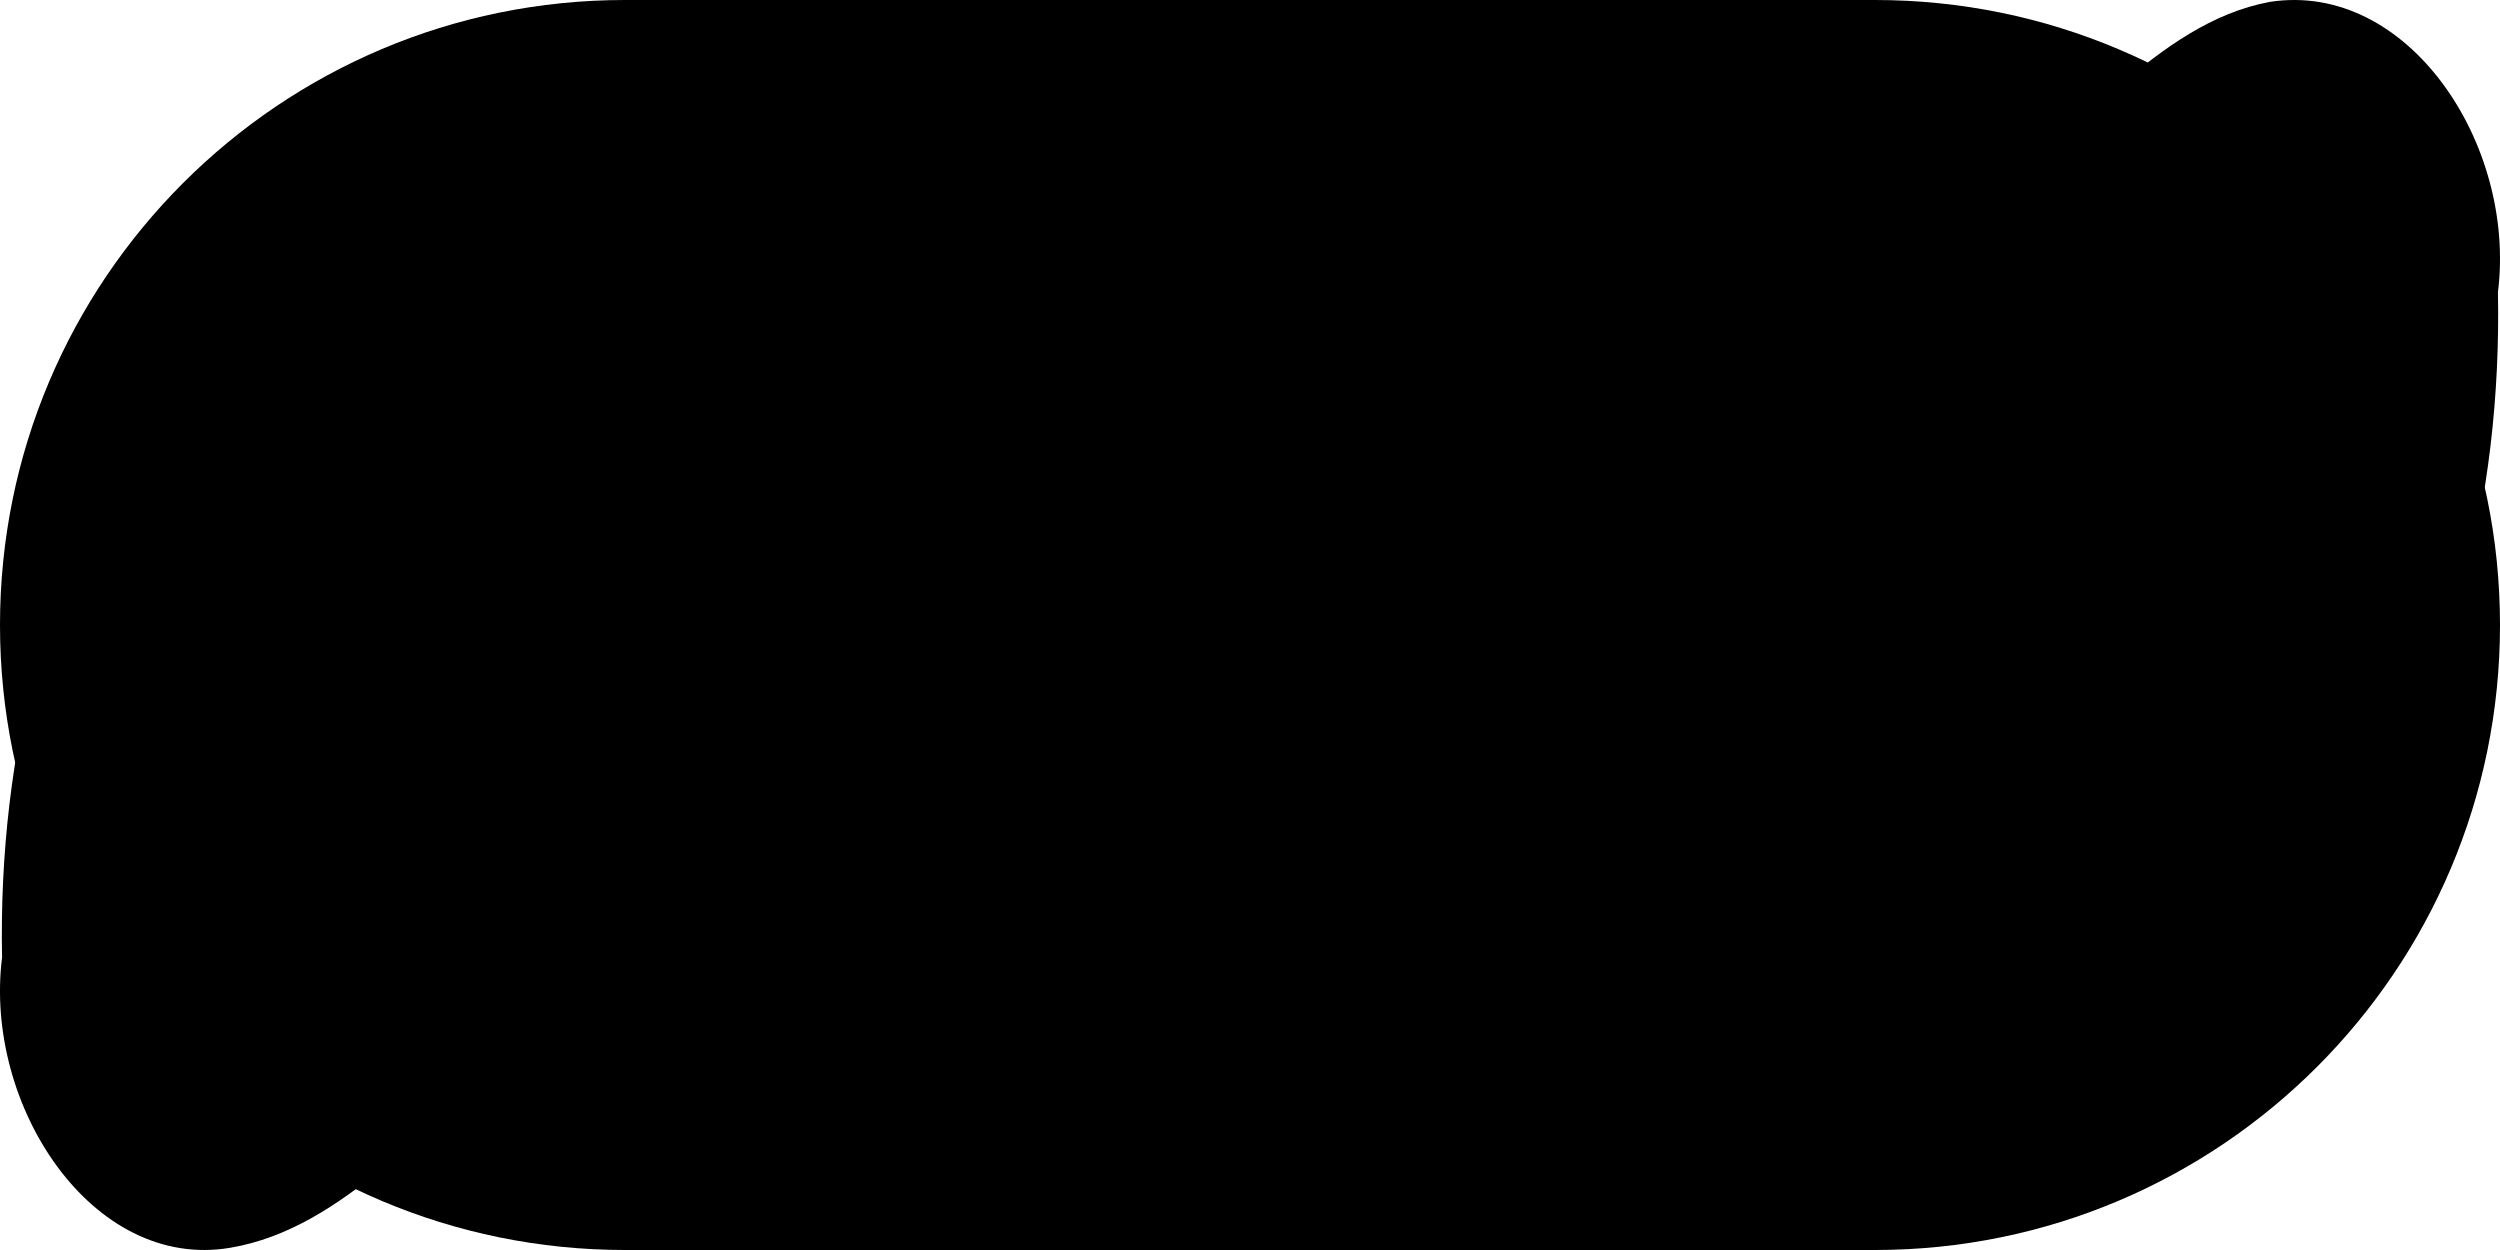
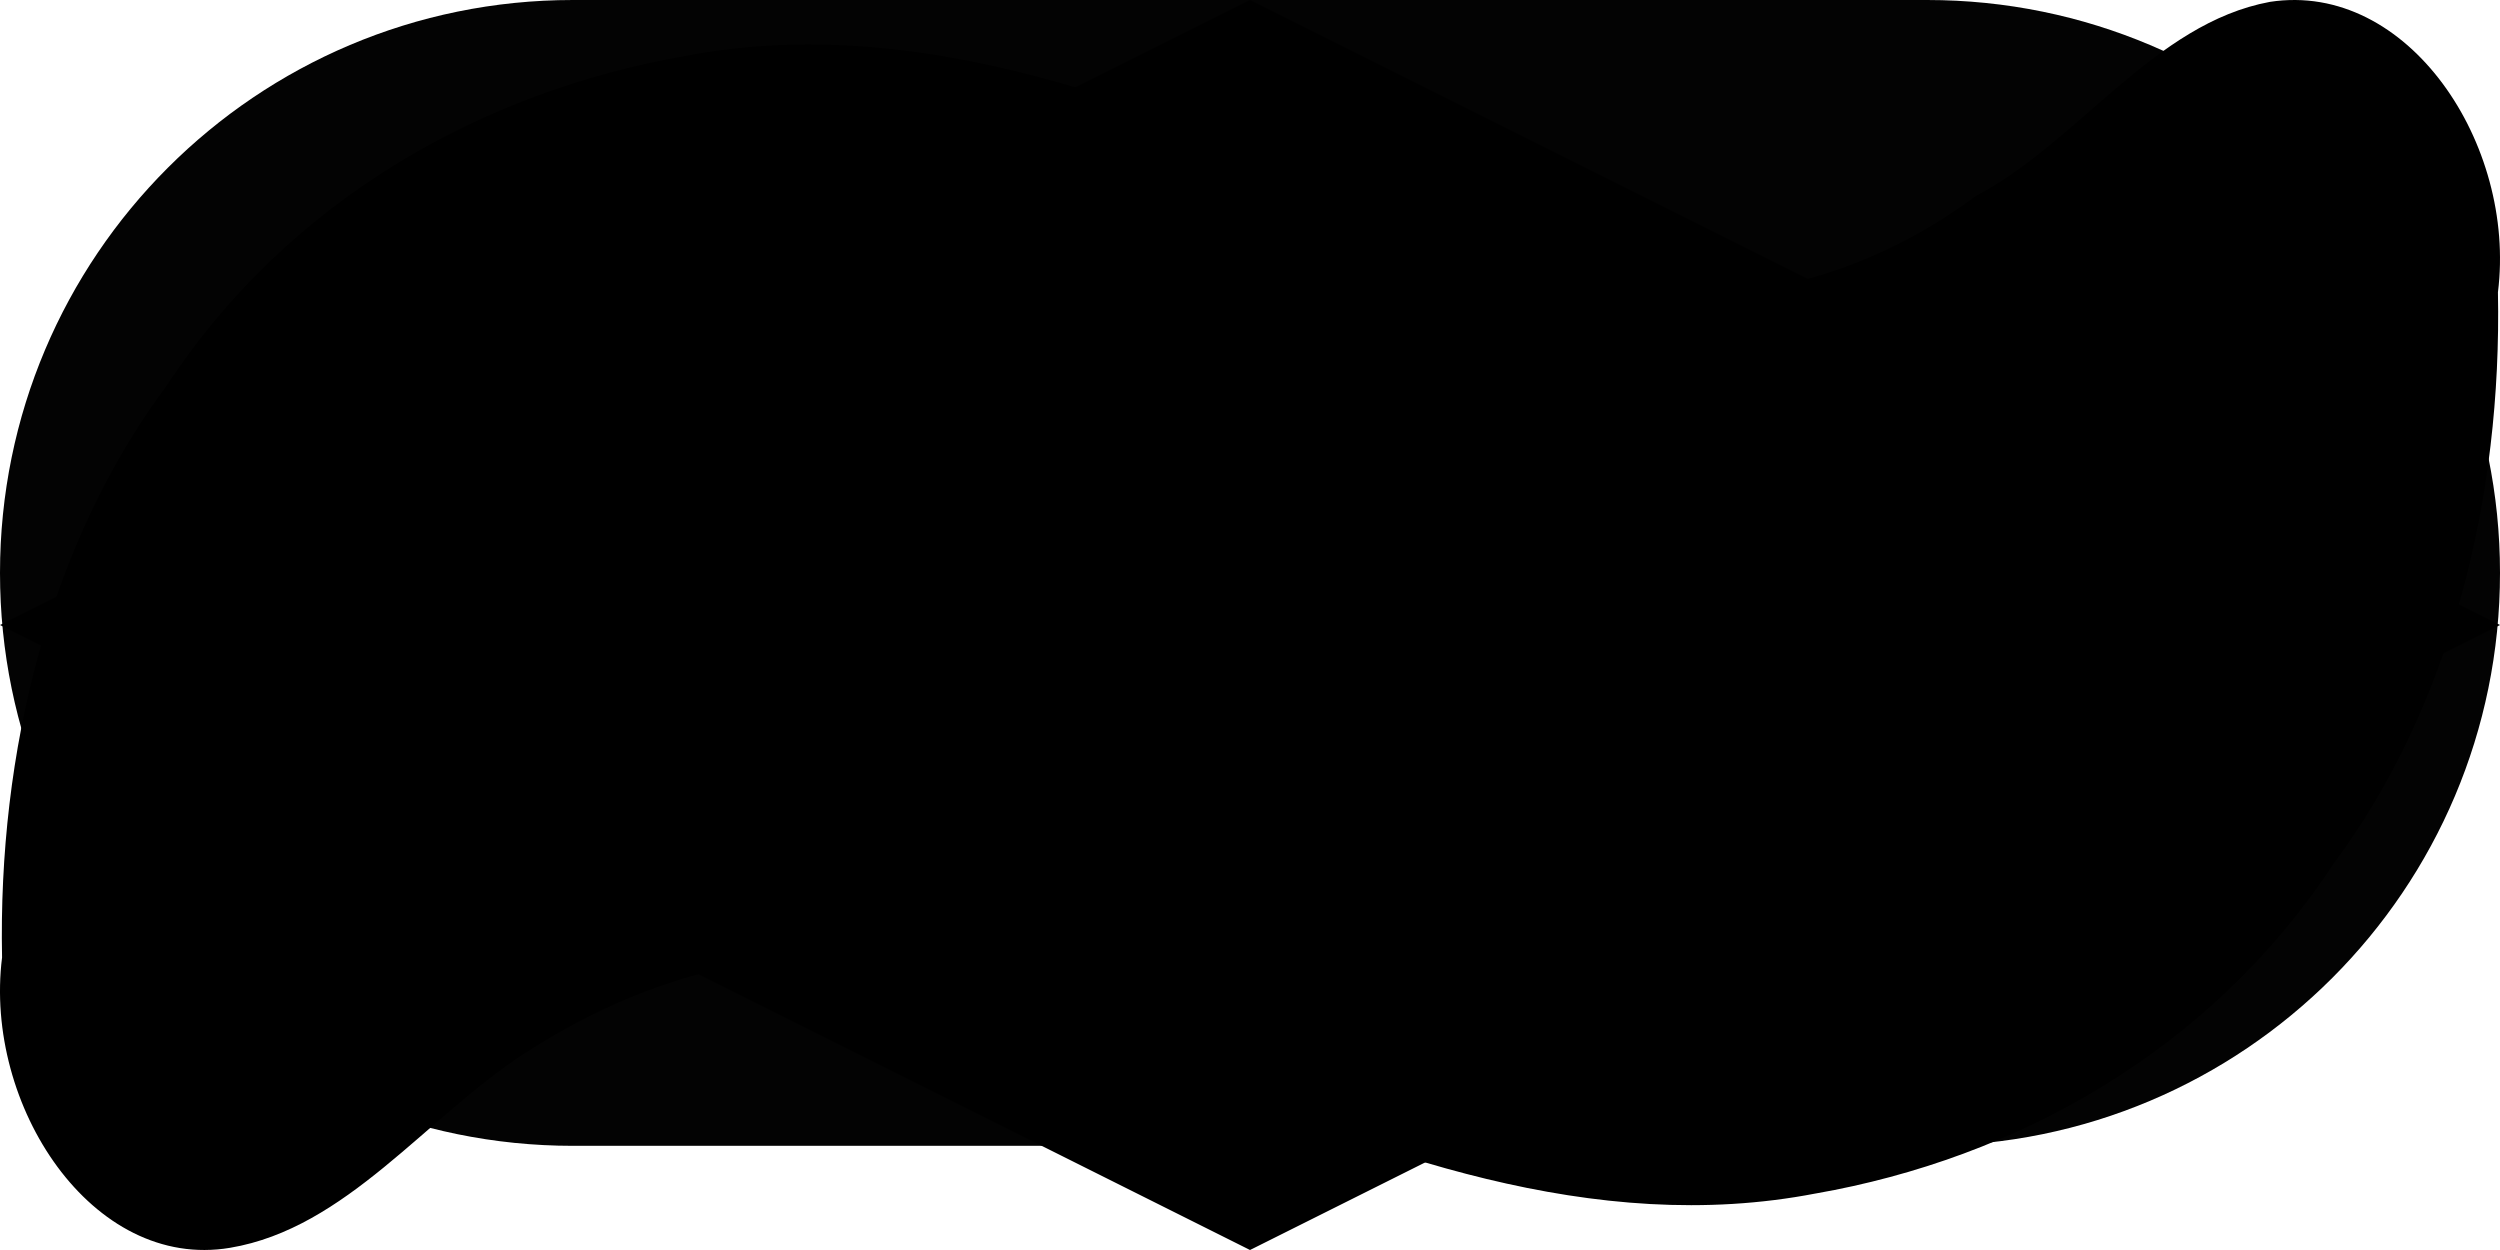
<svg xmlns="http://www.w3.org/2000/svg" id="svg5" version="1.1" viewBox="0 0 120 60" height="60" width="120">
  <defs id="defs2">
    </defs>
  <g id="layer3" transform="matrix(3.017737,0,0,3.46542,-1.259046,-49.12312)" style="display:none;fill:#000000;stroke:none">
    <path style="fill:#000000" d="m 67.624,51.092 c 3.207,1.176 6.615,2.32 10.075,1.732 3.113,-0.478 6.155,-1.949 8.069,-4.516 1.838,-2.168 2.63,-5.029 2.566,-7.838 0.289,-2.025 -1.399,-4.269 -3.554,-3.979 -1.808,0.295 -2.974,1.916 -4.586,2.662 -2.055,1.346 -4.692,1.781 -7.018,0.899 -1.037,-0.336 -2.062,-0.703 -3.079,-1.095 m 0.04,0.01 c -3.207,-1.176 -6.615,-2.32 -10.075,-1.732 -3.113,0.478 -6.155,1.949 -8.069,4.516 -1.838,2.168 -2.63,5.029 -2.566,7.838 -0.289,2.025 1.399,4.269 3.554,3.979 1.808,-0.295 2.974,-1.916 4.586,-2.662 2.055,-1.346 4.692,-1.781 7.018,-0.899 1.037,0.336 2.062,0.703 3.079,1.095" id="path1100" class="UnoptimicedTransforms" transform="matrix(1.020346,0,0,1.01083,-50.01149,-22.67384)" />
  </g>
  <path style="display:inline;fill:#000000" d="M 0,30 60,1.2838877e-4 120,30 l -60,30 z" id="diamond" />
-   <path id="oval" style="display:inline;fill:#000000" d="M 30,0 A 30,30 0 0 0 0,30 30,30 0 0 0 30,60 H 90 A 30,30 0 0 0 120,30 30,30 0 0 0 90,0 Z" />
+   <path id="oval" style="display:inline;opacity:1;fill:#000000;fill-opacity:0.988;stroke-width:115;stroke-linecap:round;stroke-miterlimit:100;stop-color:#000000" d="M 27.5,0 A 27.5,27.5 0 0 0 0,27.5 27.5,27.5 0 0 0 27.5,55 h 65 A 27.5,27.5 0 0 0 120,27.5 27.5,27.5 0 0 0 92.5,0 Z" />
  <path style="display:inline;fill:#000000;stroke-width:3.284" d="m 87.153,57.288 c 9.585,-1.676 18.952,-6.825 24.846,-15.815 5.659,-7.594 8.099,-17.611 7.902,-27.448 C 120.79,6.935 115.594,-0.926 108.959,0.089 103.391,1.122 99.801,6.797 94.837,9.411 88.51,14.126 80.39,15.65 73.227,12.56 70.035,11.385 66.896,10.052 63.806,8.745 54.01,4.598 43.499,0.638 32.847,2.697 23.261,4.372 13.894,9.521 8.001,18.512 2.342,26.106 -0.098,36.123 0.099,45.96 -0.791,53.05 4.421,61.007 11.041,59.895 c 5.584,-0.937 9.416,-6.268 14.122,-9.322 6.618,-4.295 14.397,-6.12 21.61,-3.149 3.145,1.295 6.331,2.508 9.42,3.815 9.796,4.146 20.307,8.106 30.96,6.048 z" id="squiggle" />
</svg>
